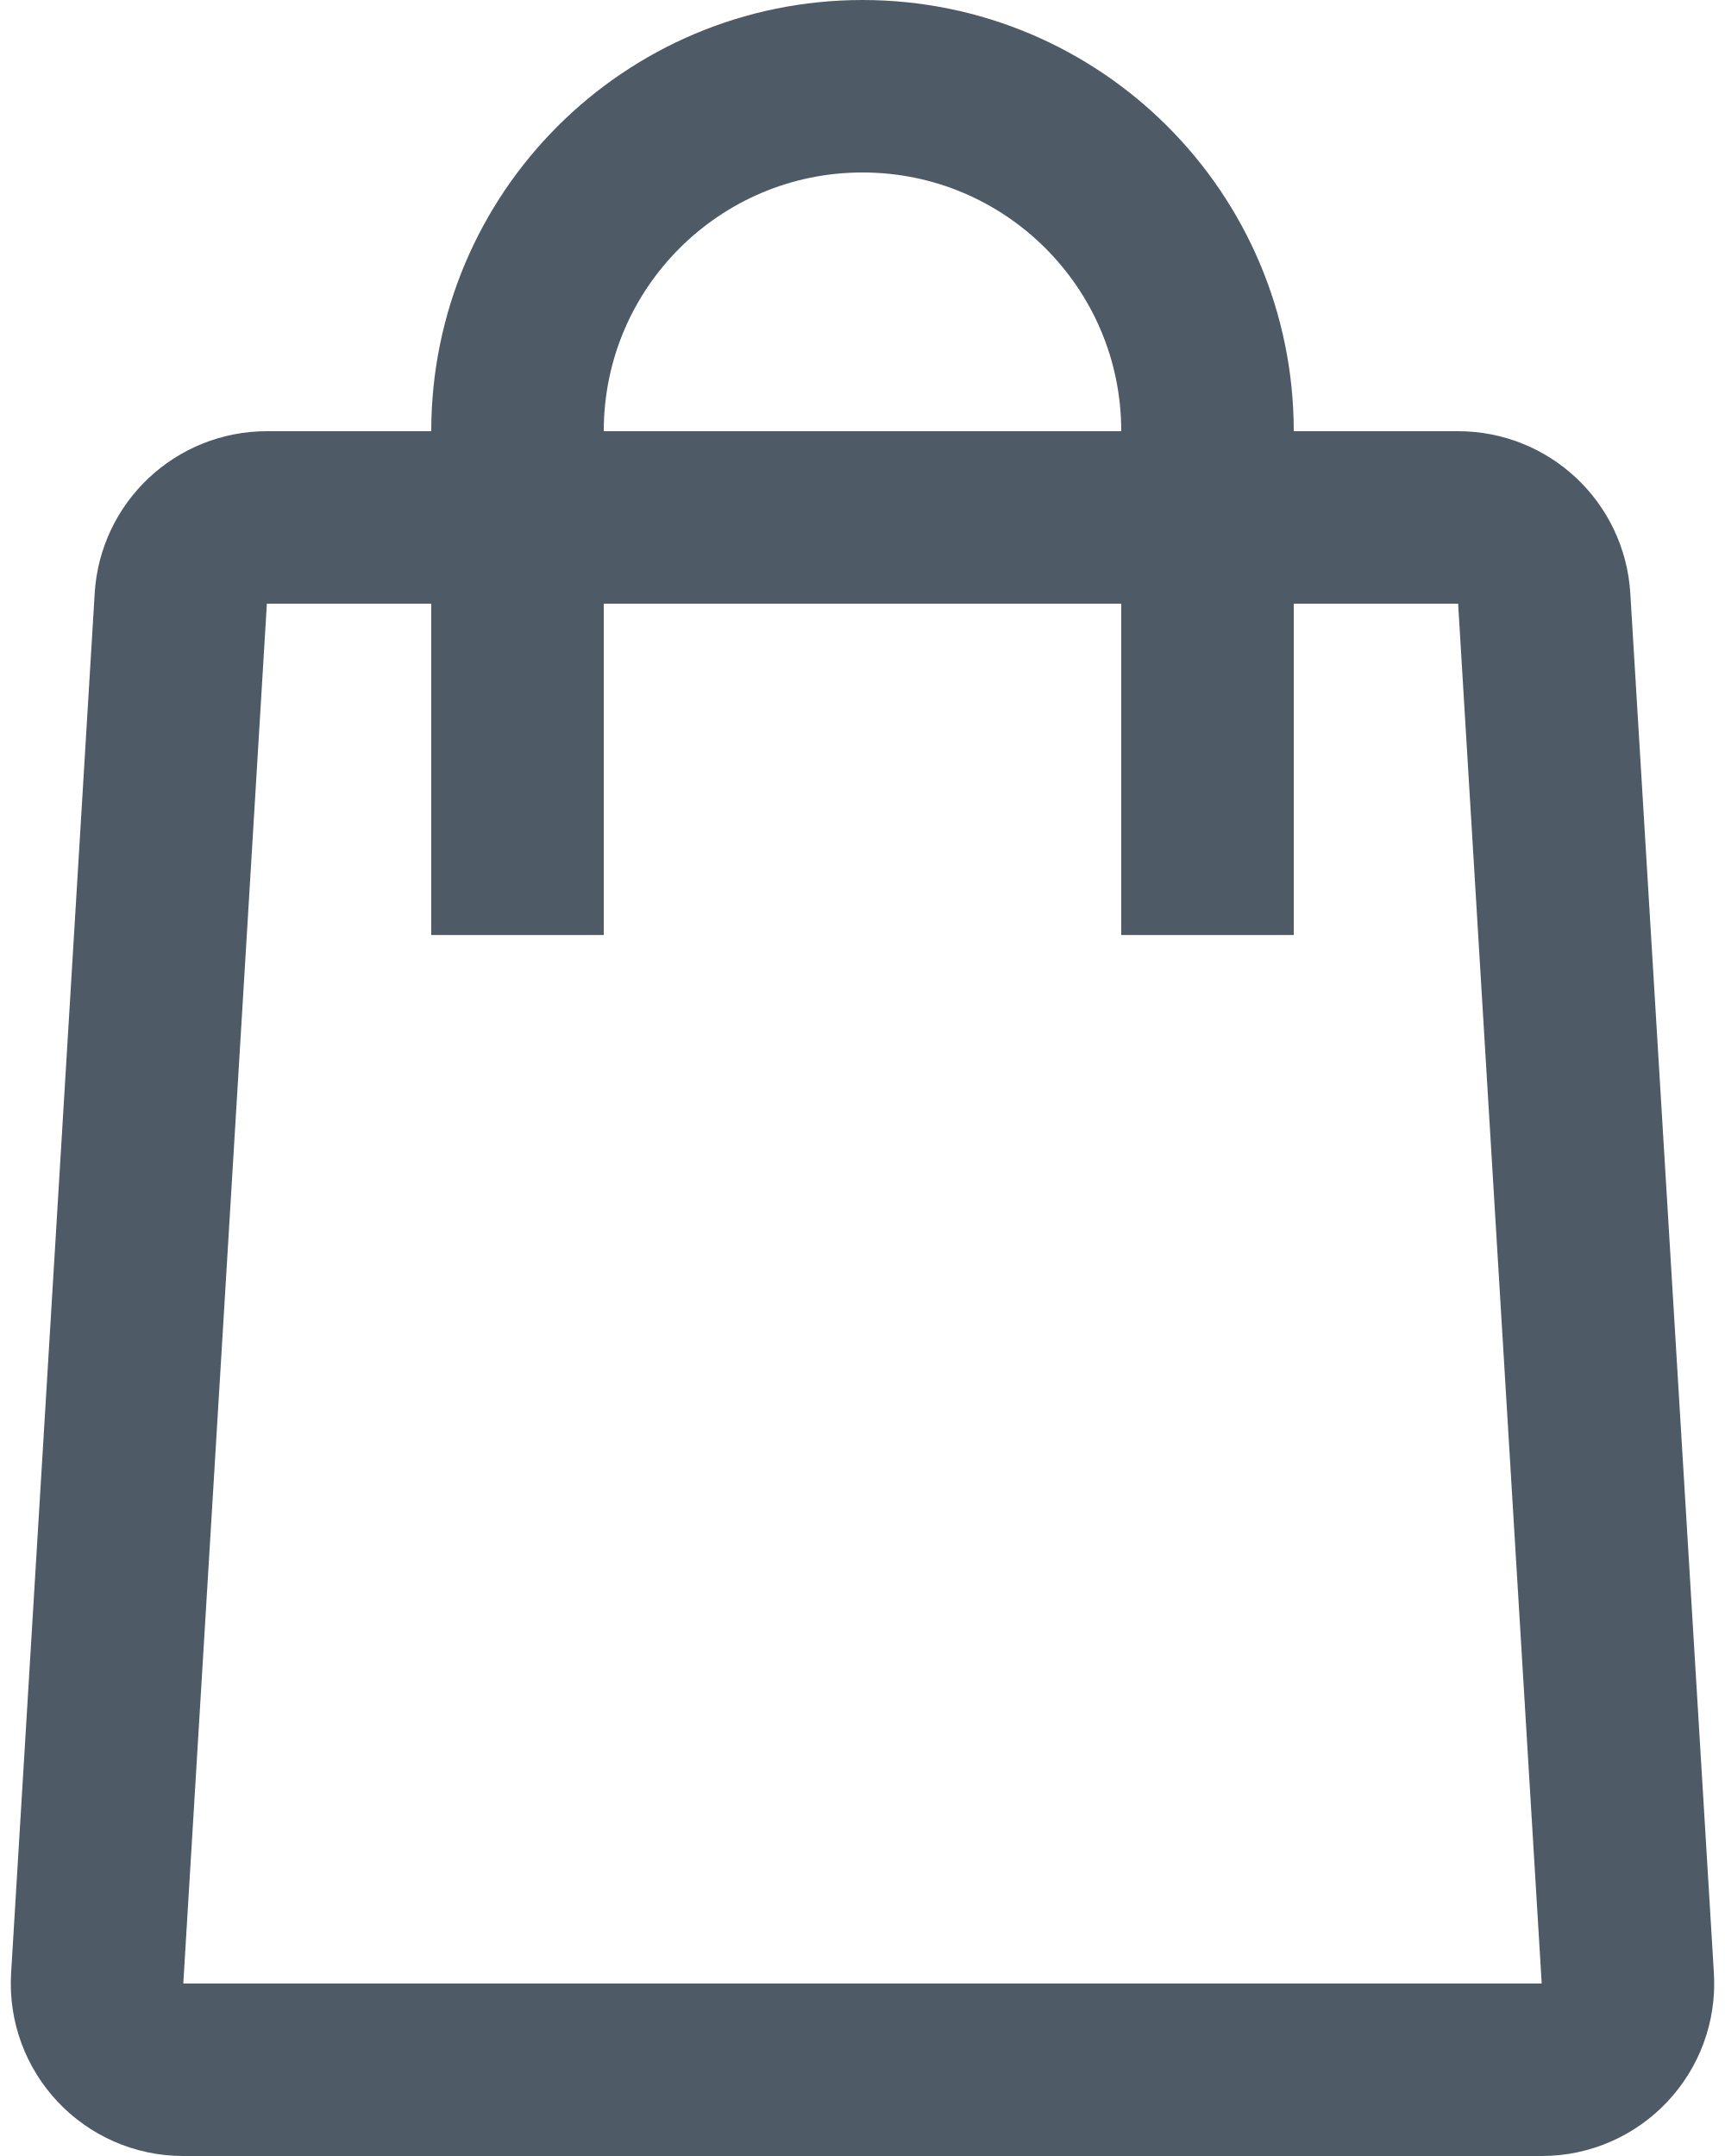
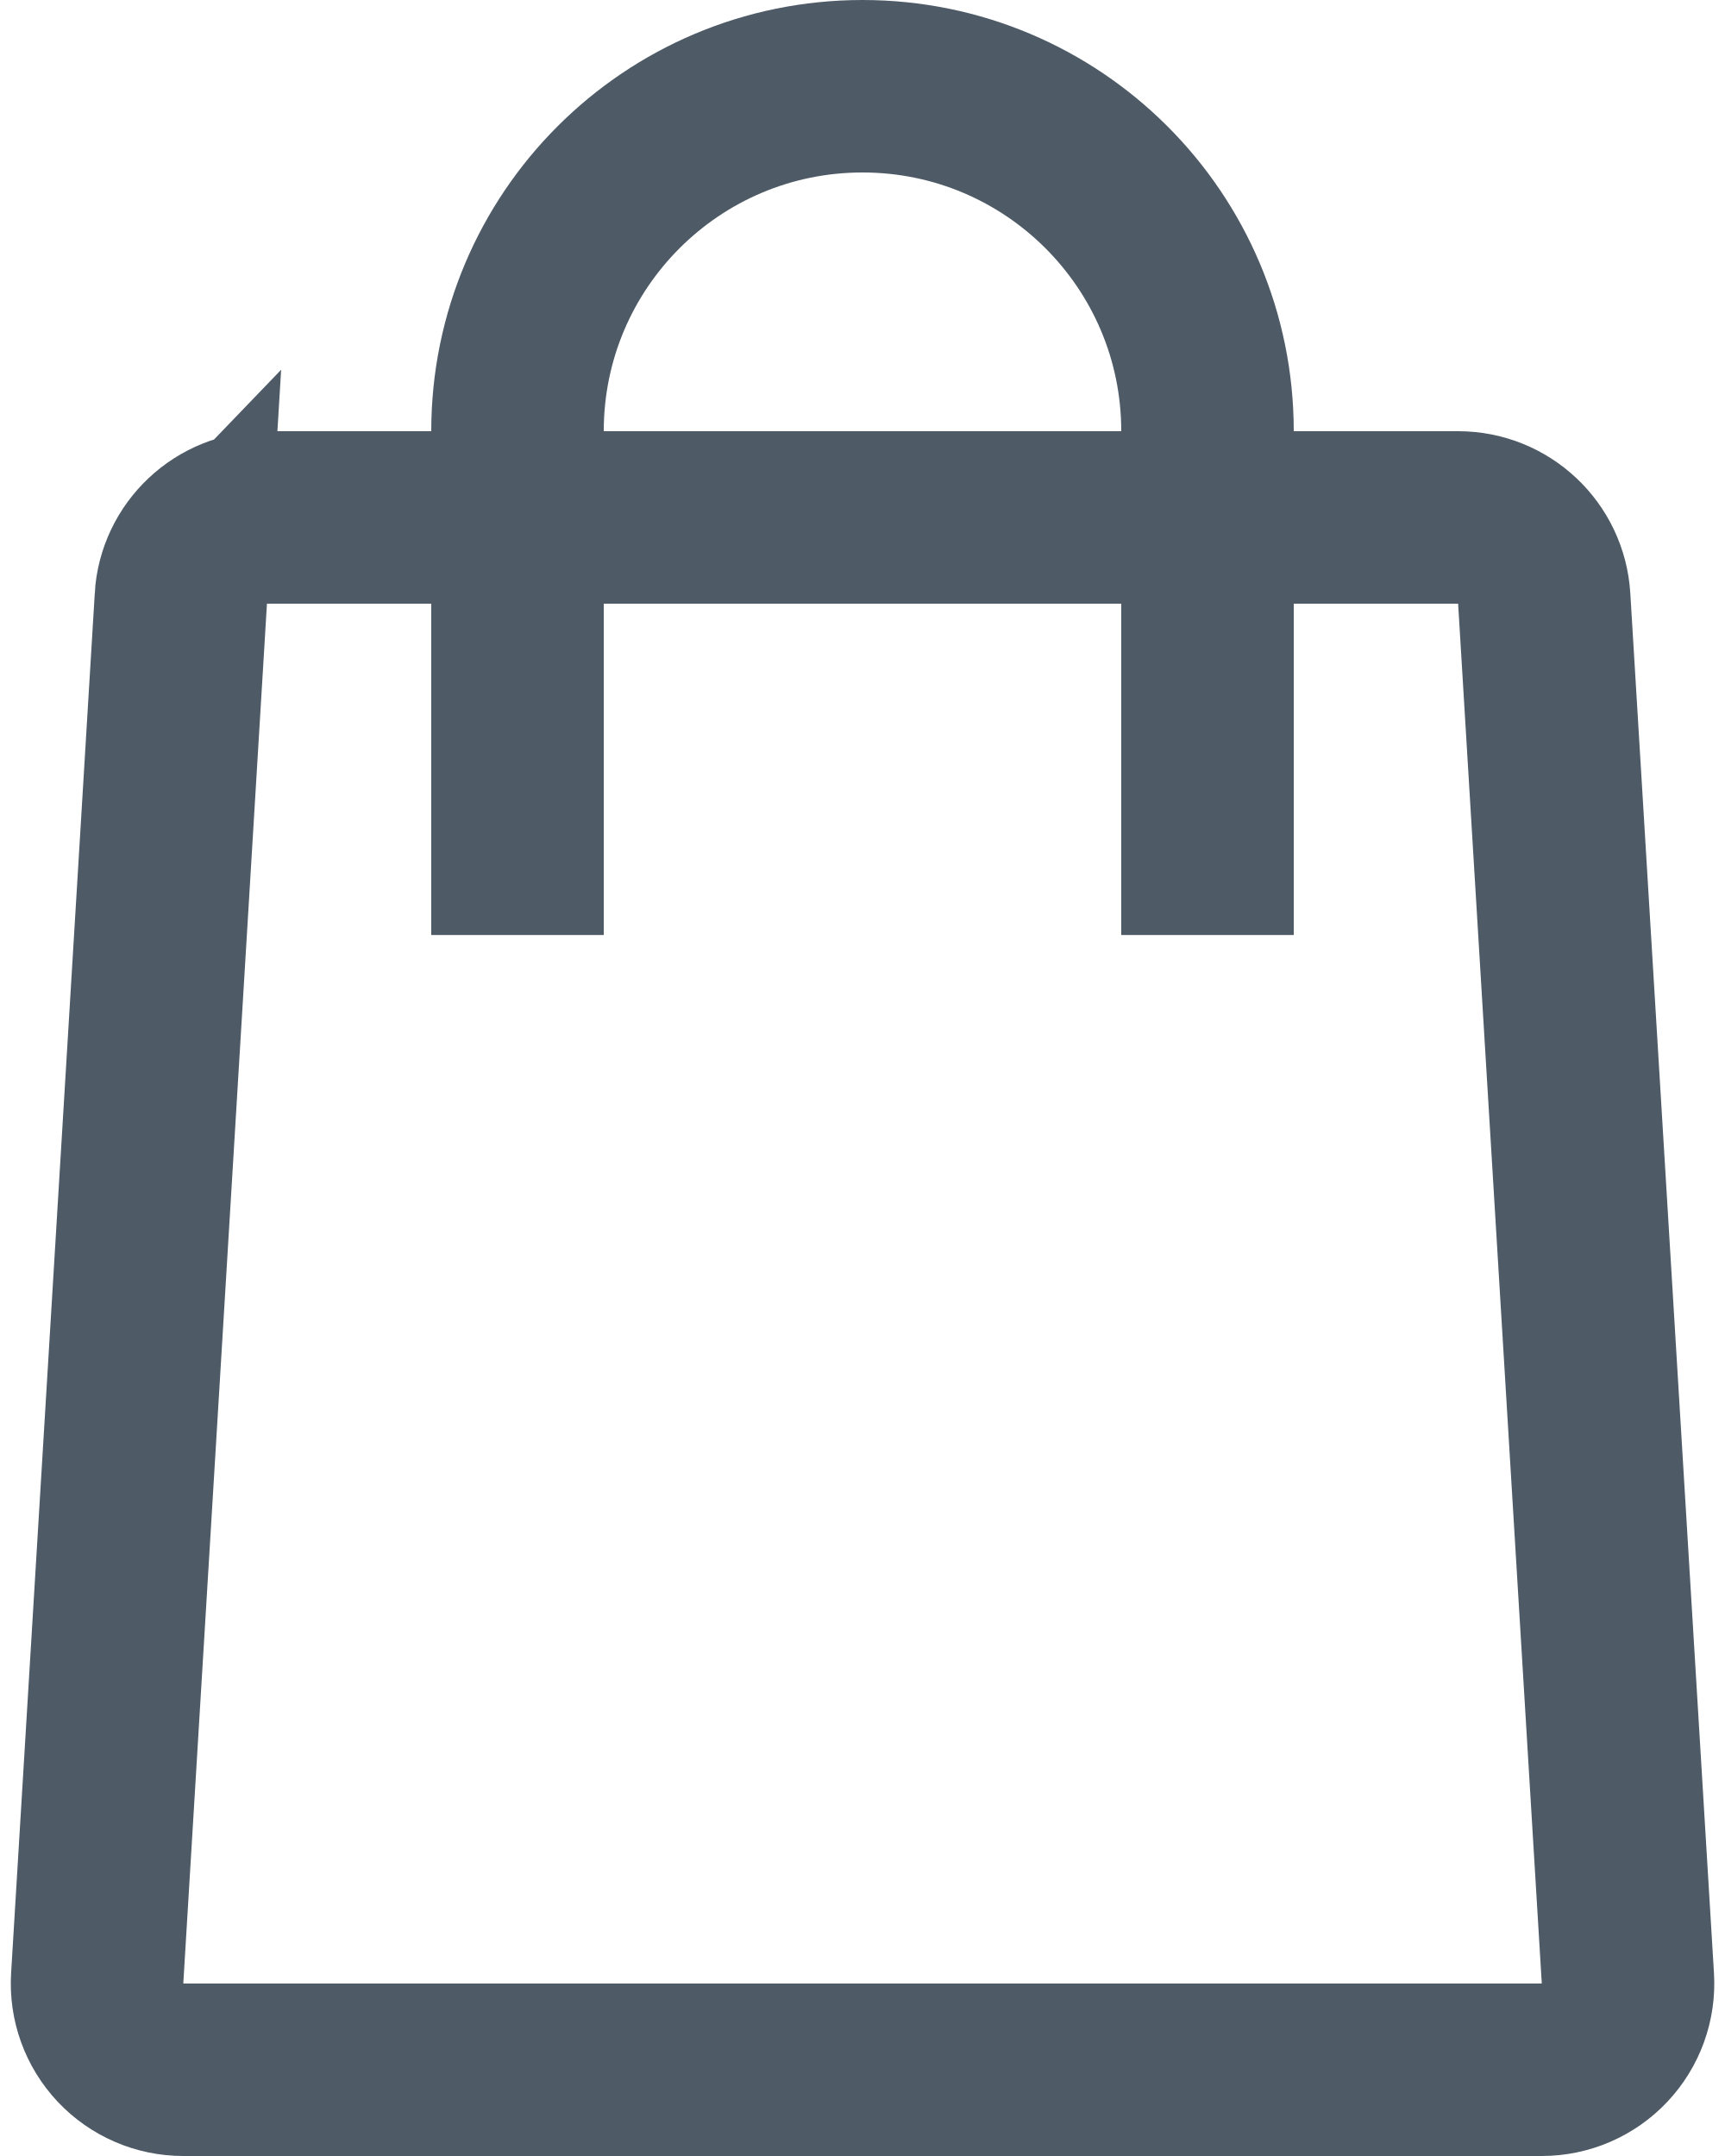
- <svg width="20" height="25" viewBox="0 0 20 25" fill="none">
-   <path d="M2.096 6.94C2.128 6.412 2.565 6 3.094 6H16.906C17.435 6 17.872 6.412 17.904 6.94L18.873 22.939C18.908 23.515 18.451 24 17.875 24H2.125C1.549 24 1.092 23.515 1.127 22.939L2.096 6.94Z" stroke="#4E5B67" stroke-width="2" />
-   <path d="M14 10.842V5C14 2.791 12.209 1 10 1V1C7.791 1 6 2.791 6 5V10.842" stroke="#4E5B67" stroke-width="2" />
+ <svg xmlns="http://www.w3.org/2000/svg" width="20" height="25" fill="none" stroke="#4e5b67" stroke-width="2">
+   <path d="M2.096 6.94A1 1 0 0 1 3.094 6h13.812a1 1 0 0 1 .998.94l.97 16A1 1 0 0 1 17.875 24H2.125a1 1 0 0 1-.998-1.061l.97-16z" />
+   <path d="M14 10.842V5a4 4 0 0 0-4-4h0a4 4 0 0 0-4 4v5.842" />
</svg>
